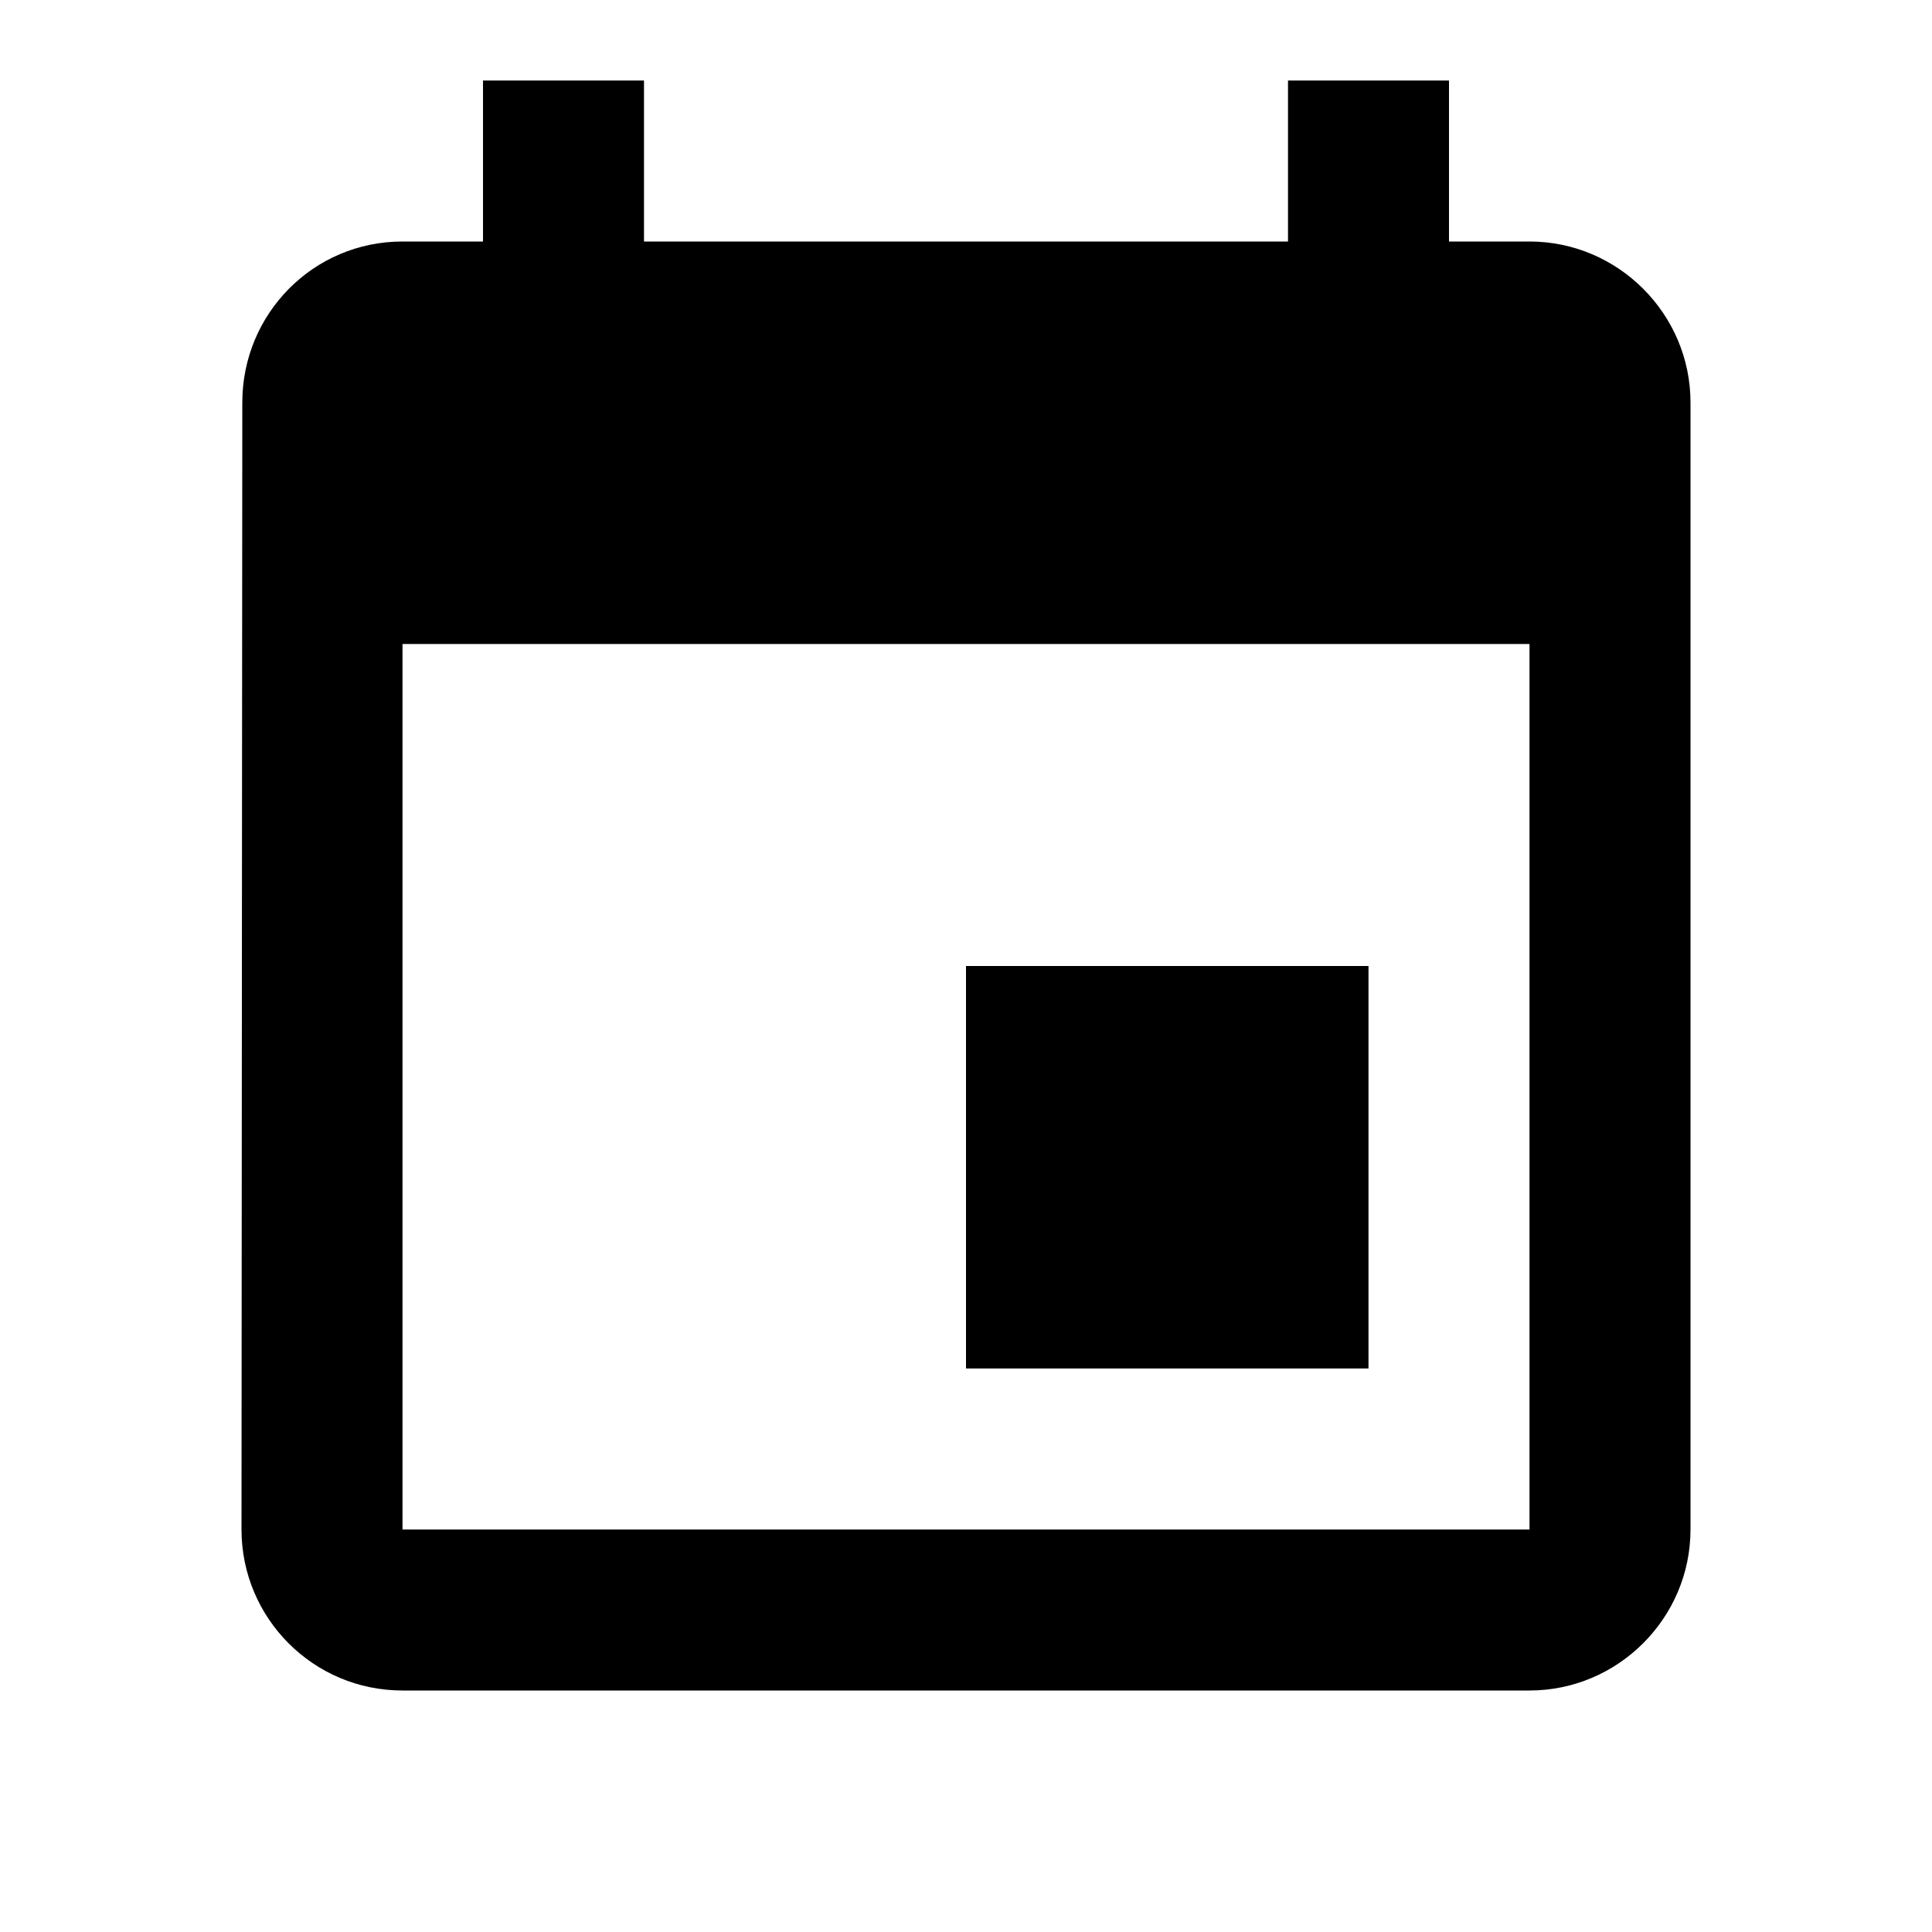
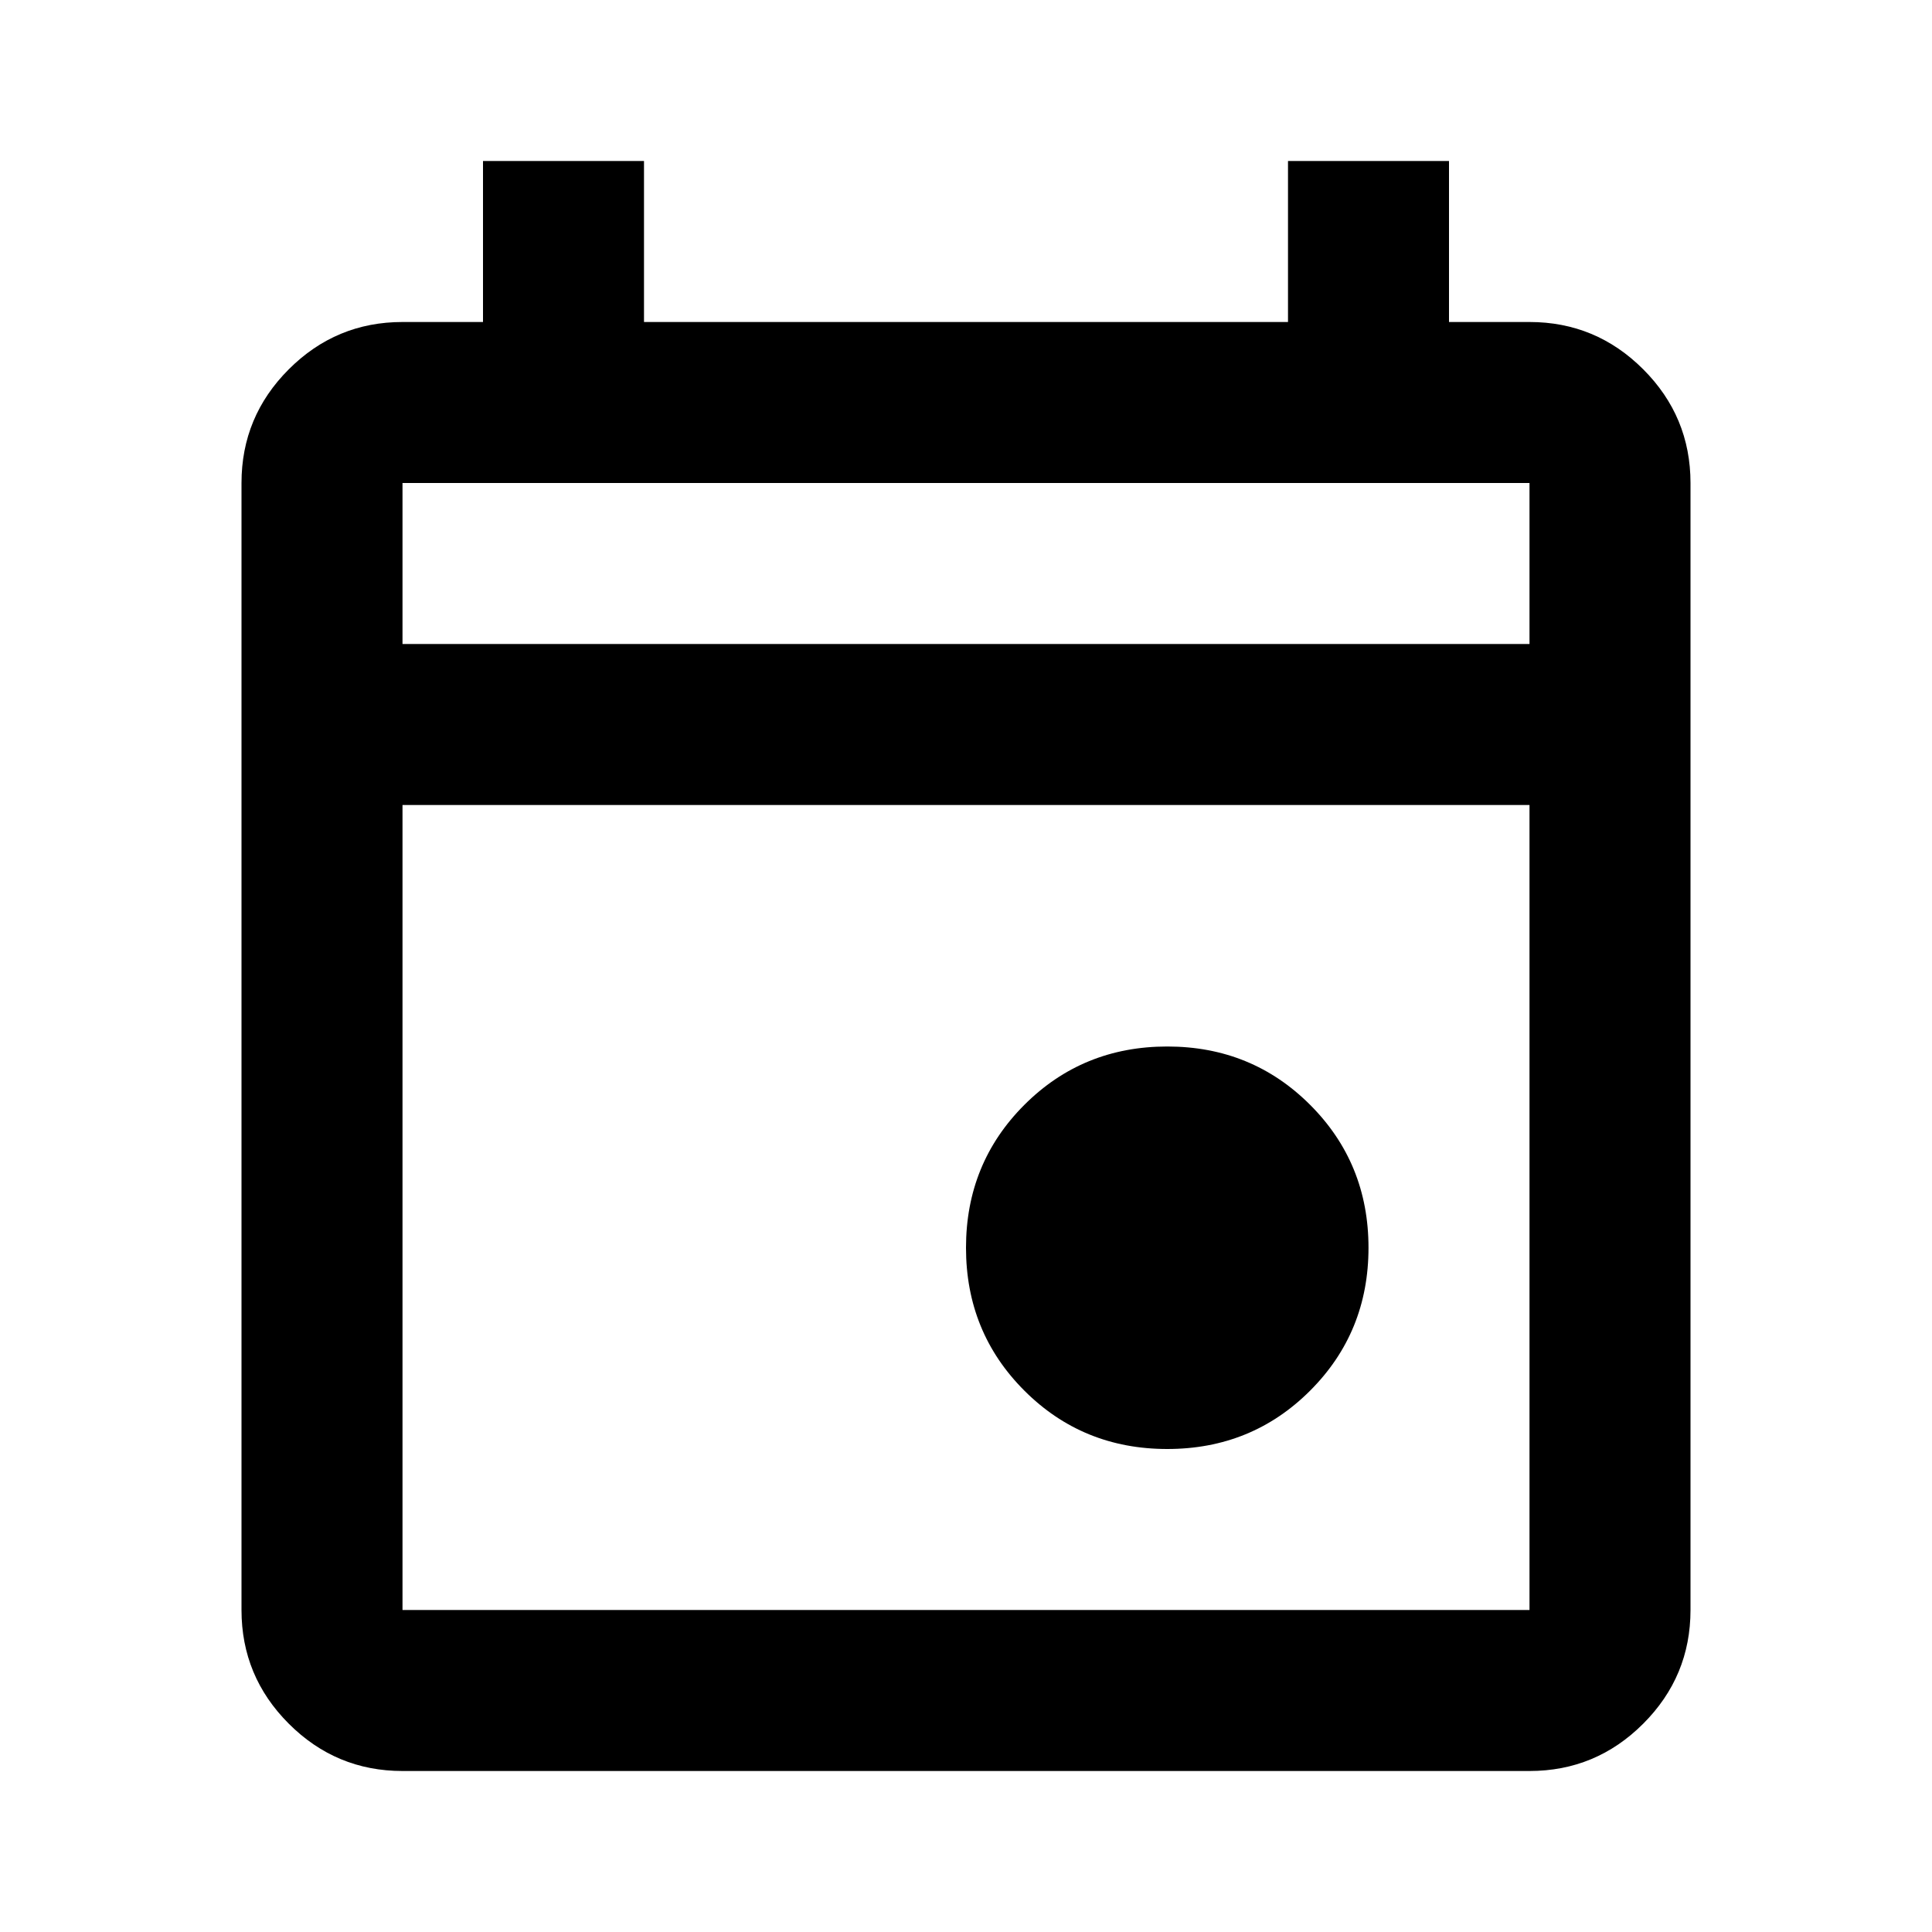
- <svg xmlns="http://www.w3.org/2000/svg" width="24" height="24" viewBox="0 0 24 24" fill="currentColor">
-   <path d="M17 12h-5v5h5v-5zM16 1v2H8V1H6v2H5c-1.11 0-1.99.9-1.99 2L3 19c0 1.1.89 2 2 2h14c1.1 0 2-.9 2-2V5c0-1.1-.9-2-2-2h-1V1h-2zm3 18H5V8h14v11z" />
+ <svg xmlns="http://www.w3.org/2000/svg" height="24" viewBox="0 -960 960 960" width="24">
+   <path d="M580-240q-42 0-71-29t-29-71q0-42 29-71t71-29q42 0 71 29t29 71q0 42-29 71t-71 29ZM200-80q-33 0-56.5-23.5T120-160v-560q0-33 23.5-56.5T200-800h40v-80h80v80h320v-80h80v80h40q33 0 56.5 23.5T840-720v560q0 33-23.5 56.5T760-80H200Zm0-80h560v-400H200v400Zm0-480h560v-80H200v80Zm0 0v-80 80Z" />
</svg>
